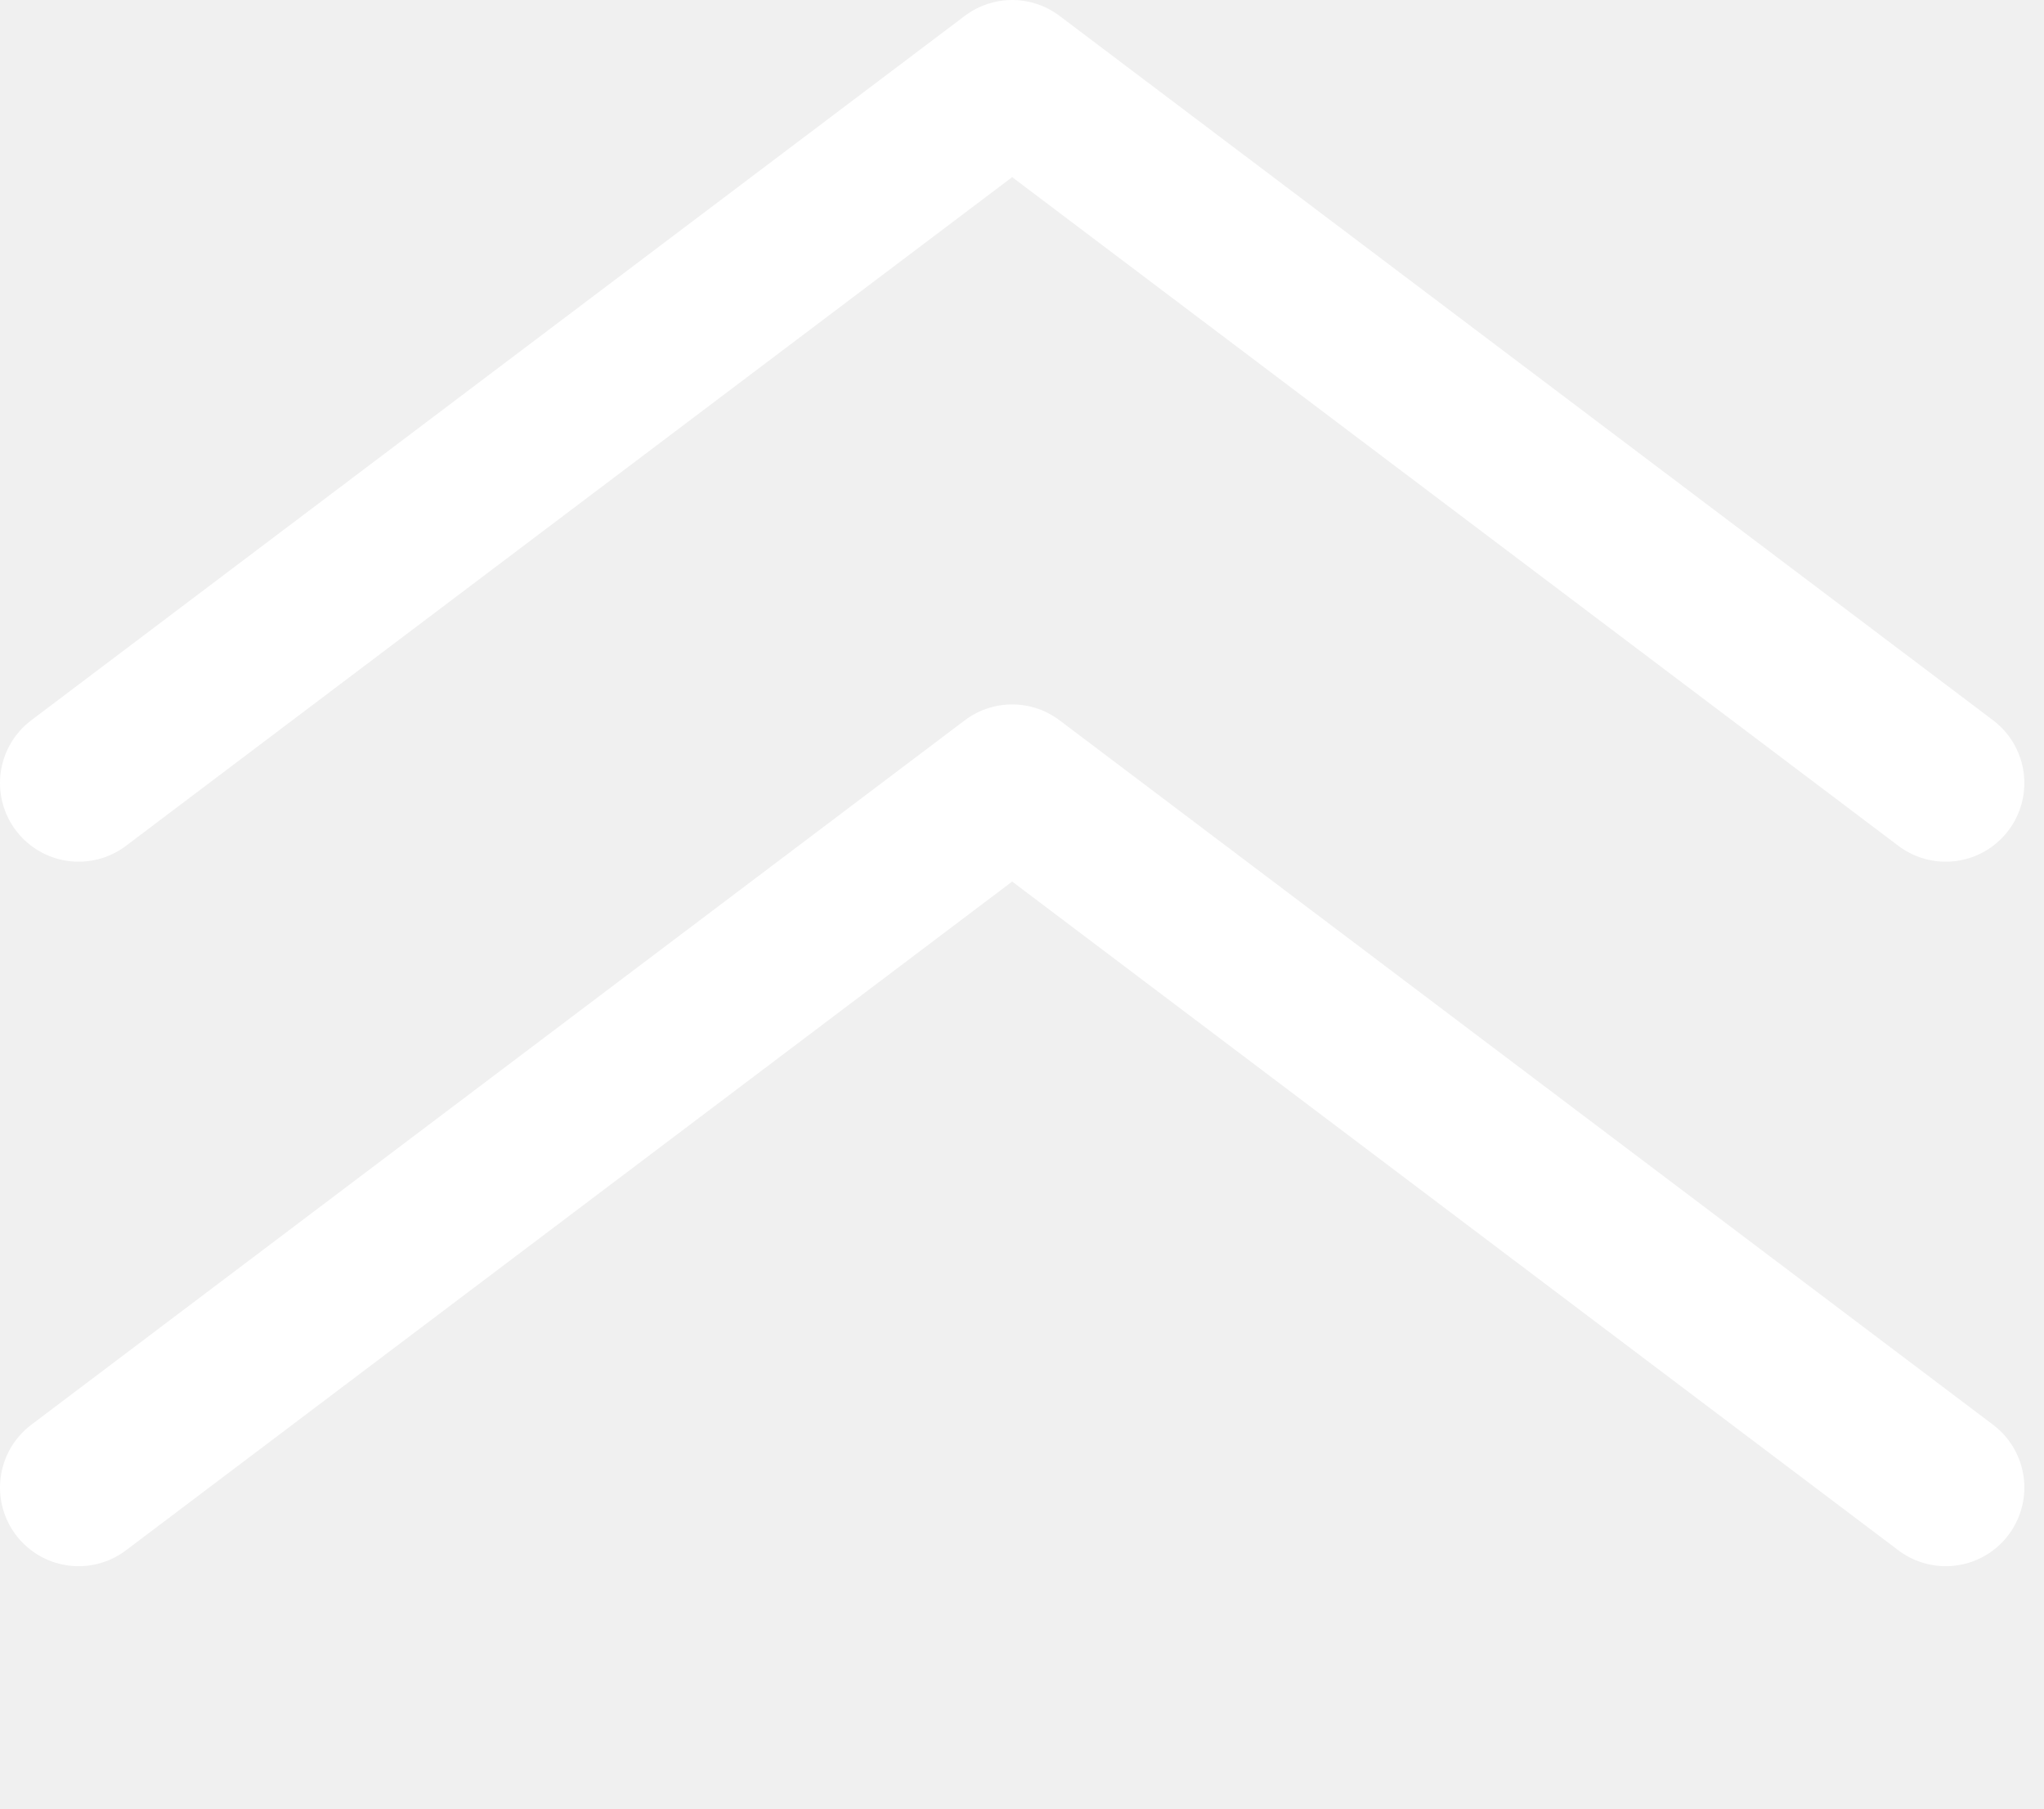
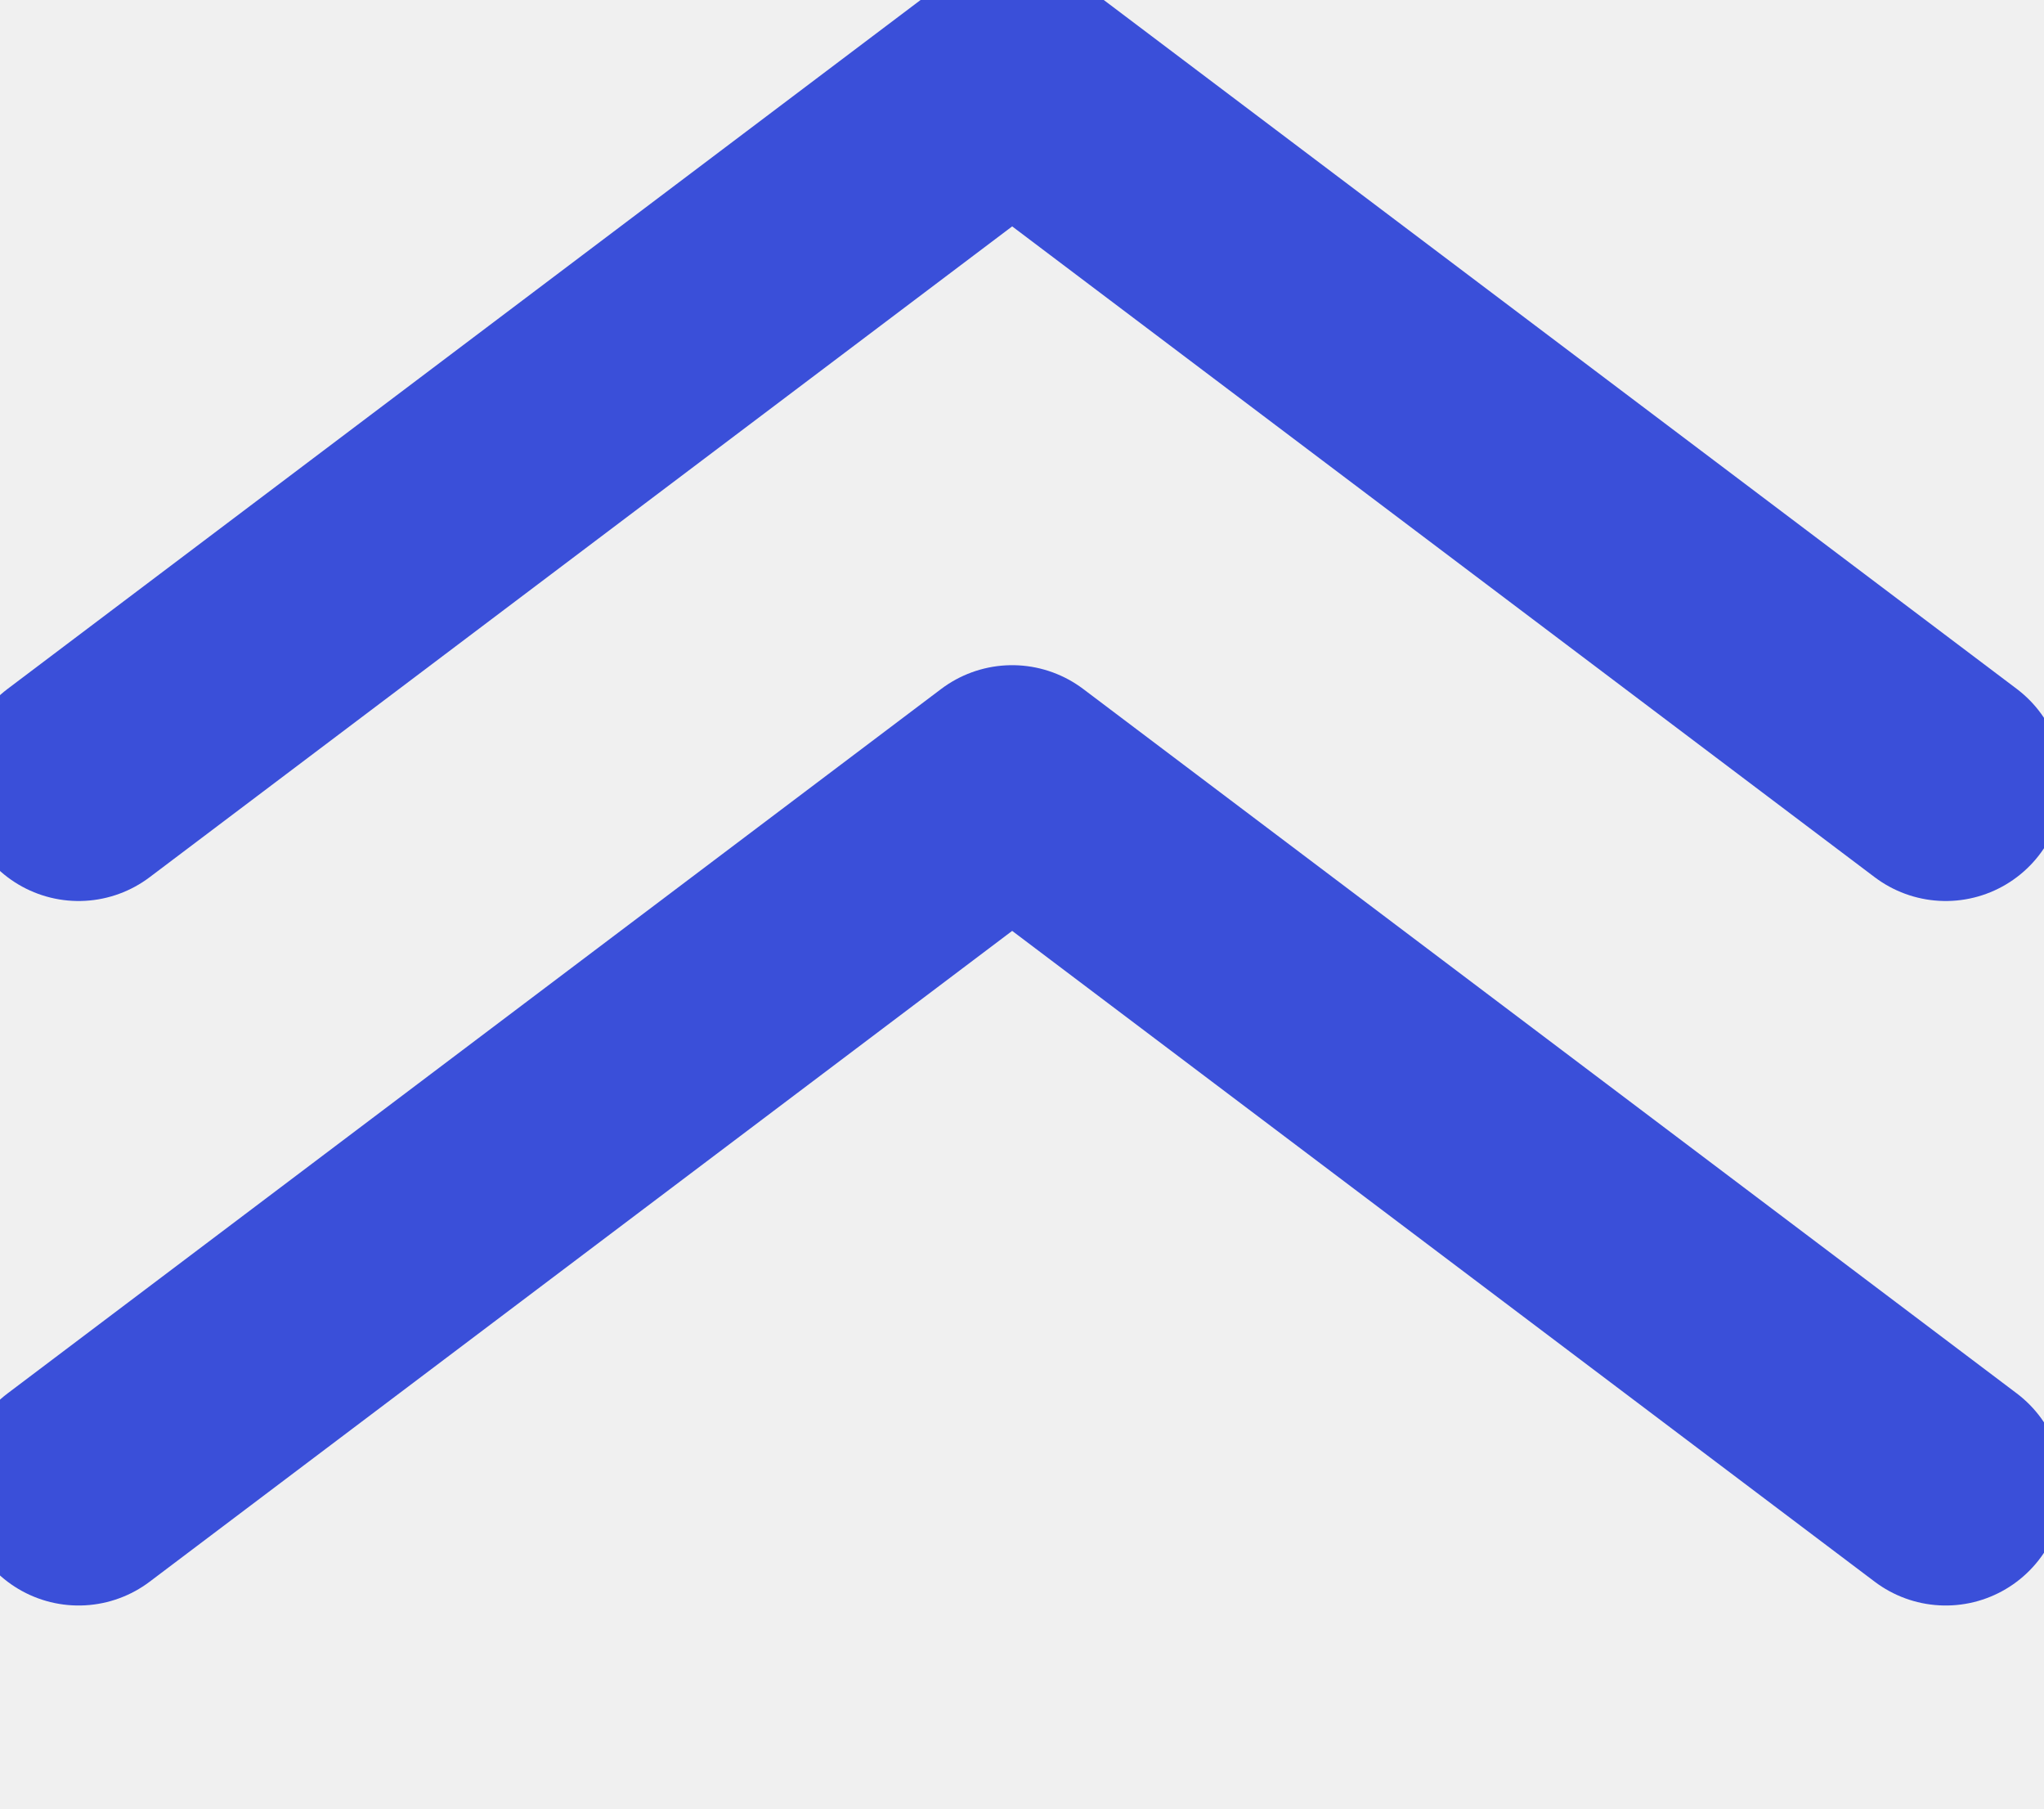
<svg xmlns="http://www.w3.org/2000/svg" width="26" height="23" viewBox="0 0 26 23" fill="none">
-   <path d="M24.75 9.958L12.875 1L1 9.958" stroke="white" stroke-width="2" stroke-linecap="round" stroke-linejoin="round" />
-   <path d="M24.75 18.917L12.875 9.958L1 18.917" stroke="white" stroke-width="2" stroke-linecap="round" stroke-linejoin="round" />
+   <path d="M24.75 9.958L12.875 1L1 9.958" stroke="#3A4FD9" stroke-width="3" stroke-linecap="round" stroke-linejoin="round" />
+   <path d="M24.75 18.917L12.875 9.959L1 18.917" stroke="#3A4FD9" stroke-width="3" stroke-linecap="round" stroke-linejoin="round" />
</svg>
